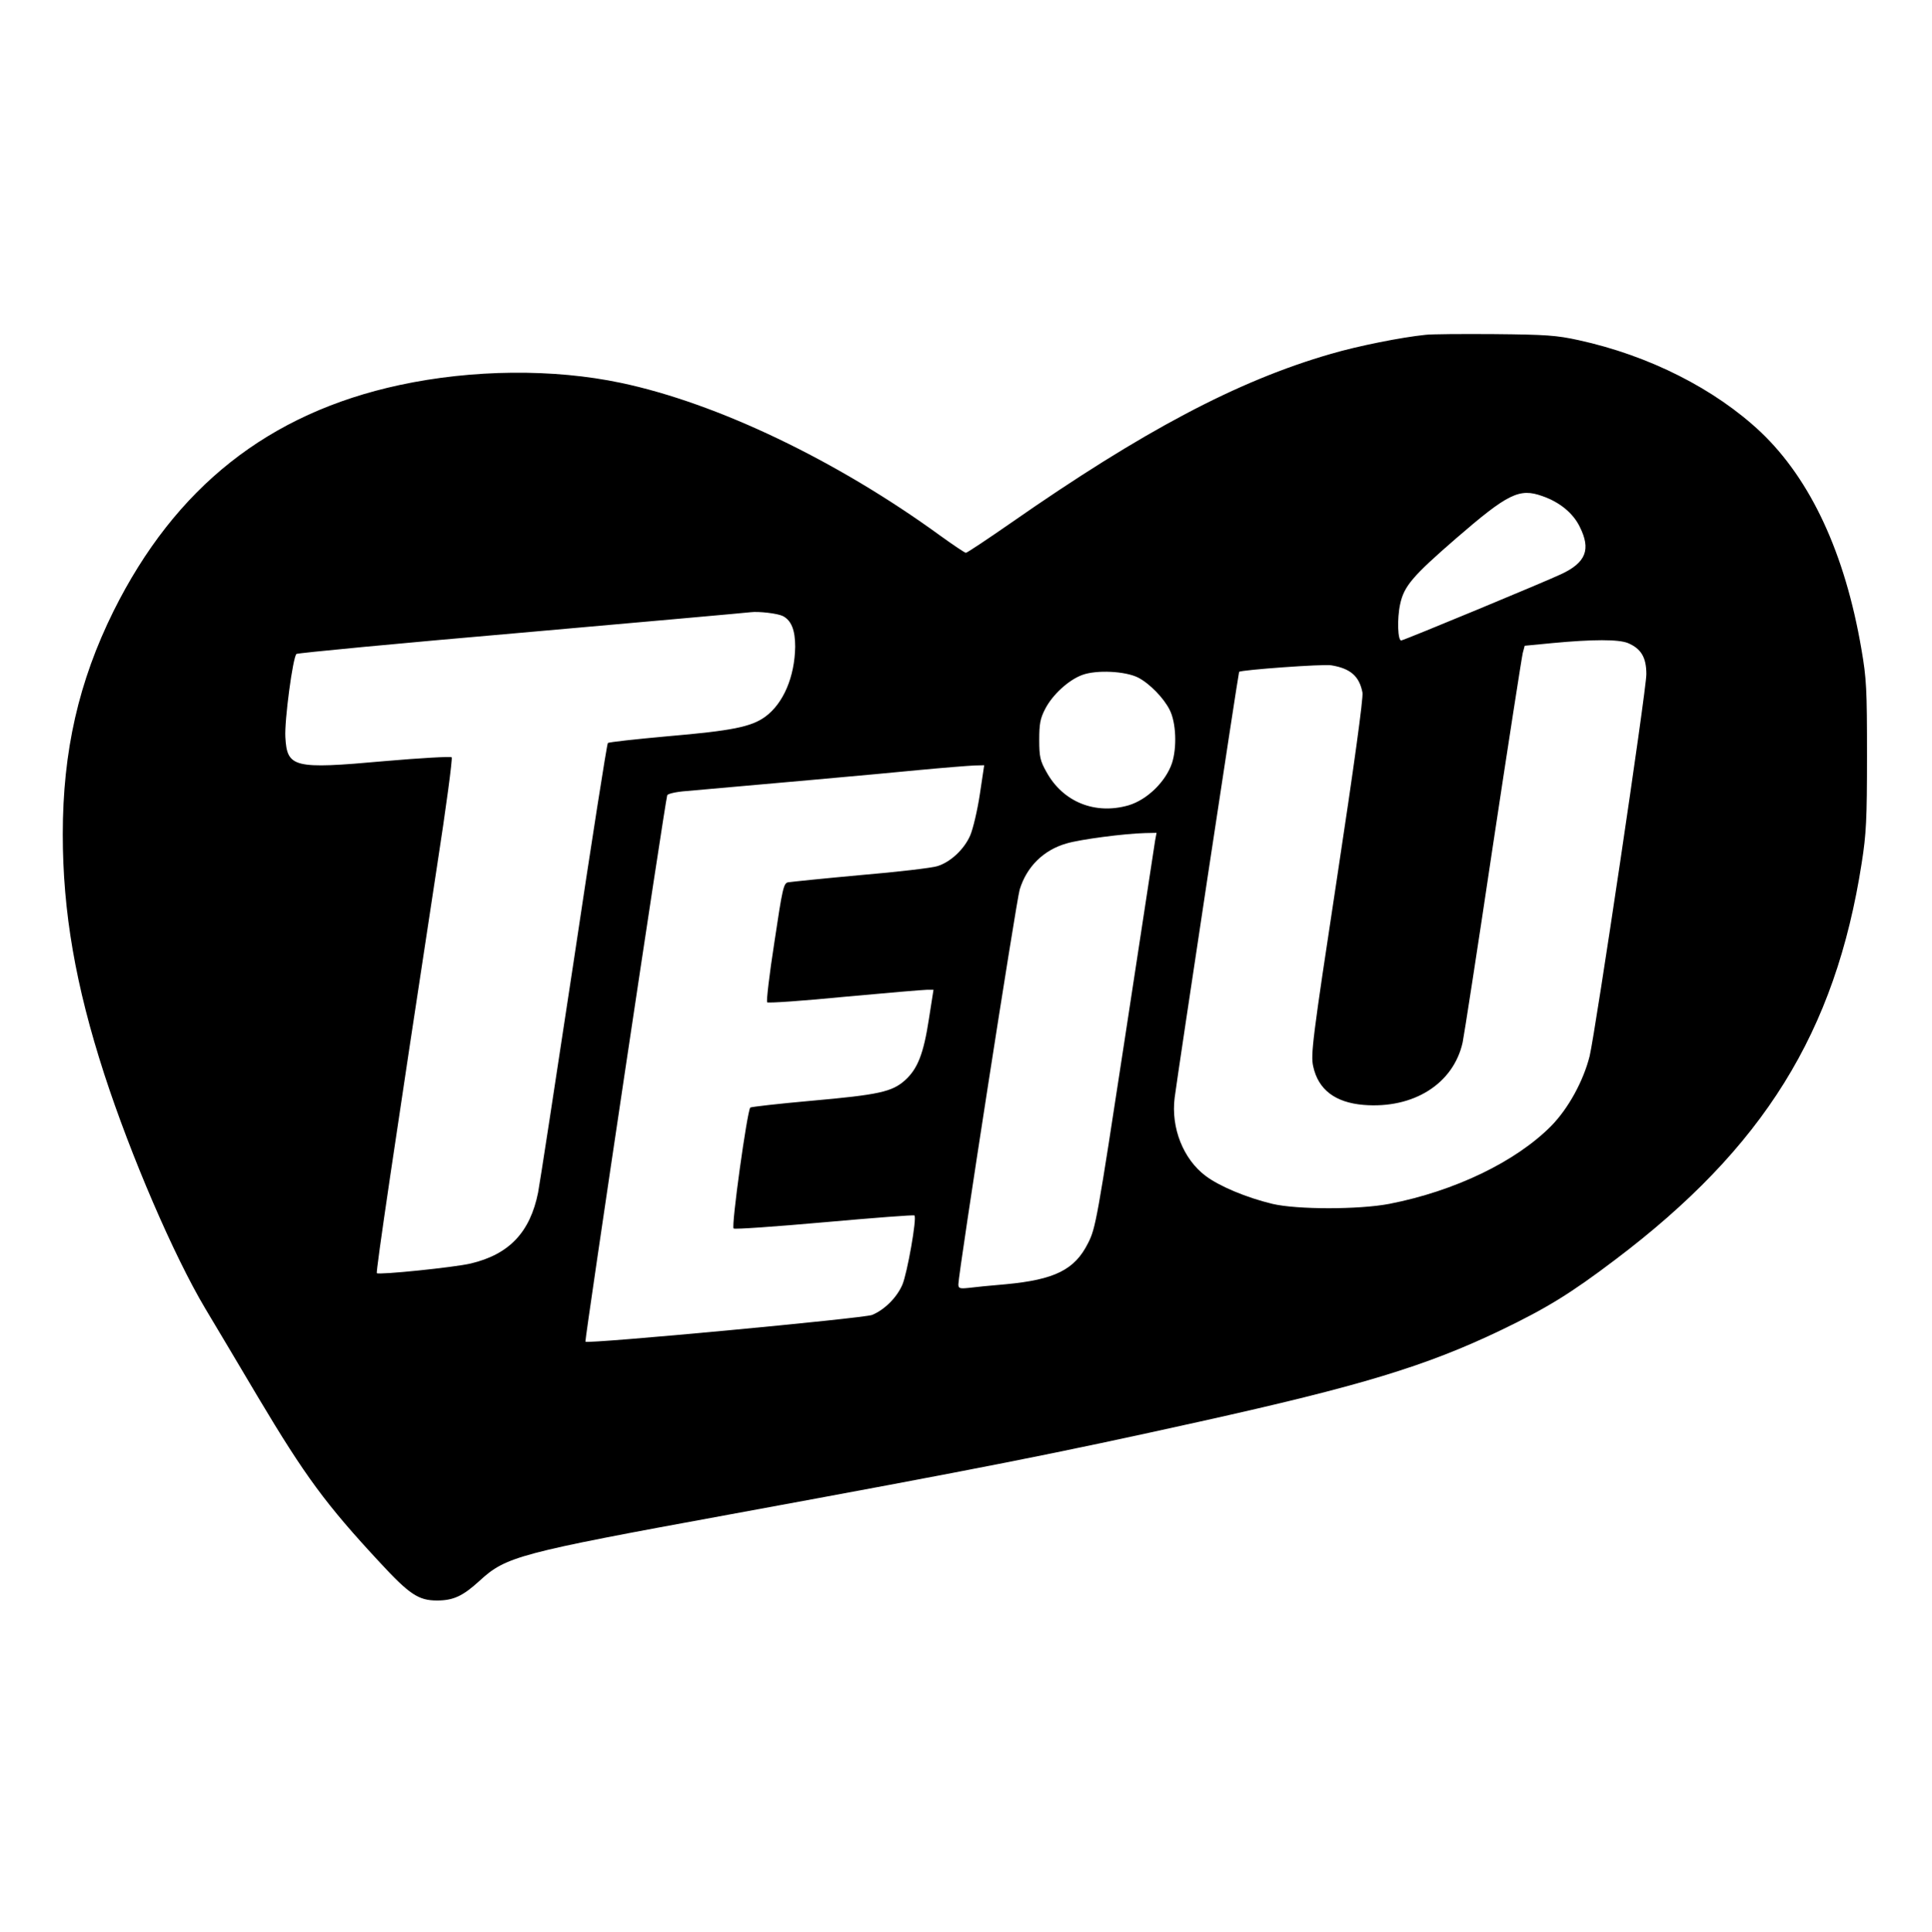
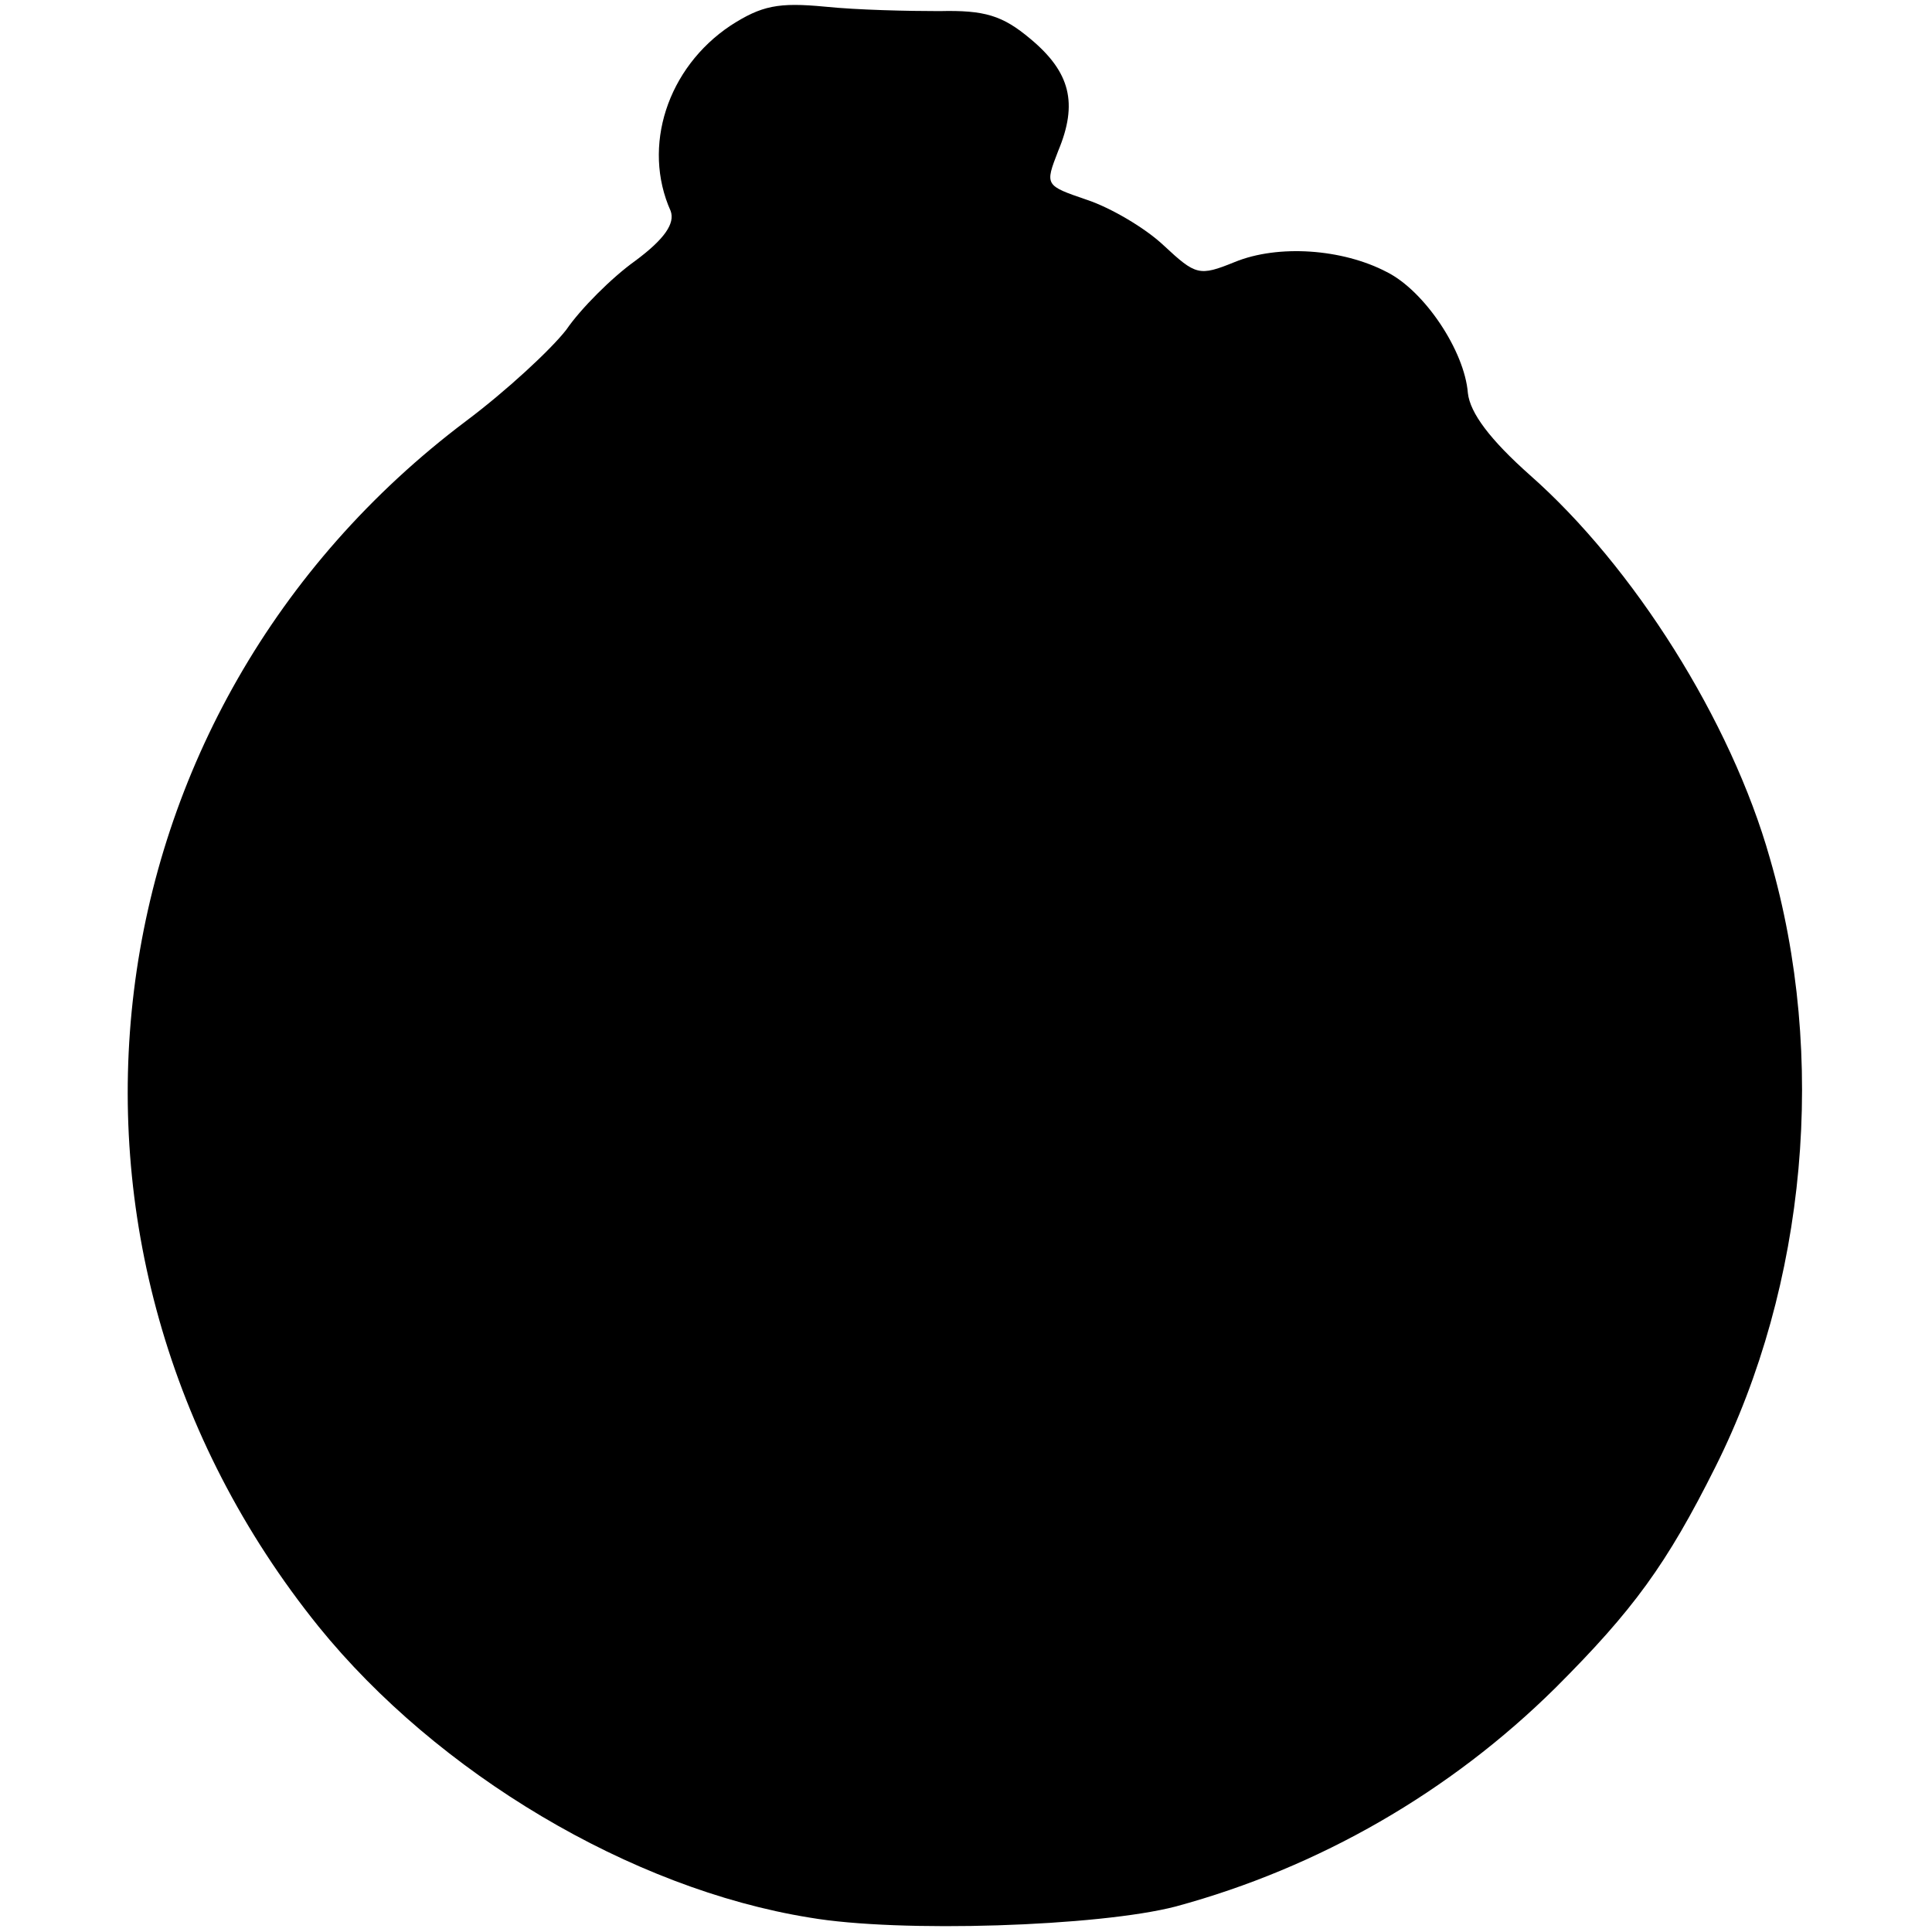
- <svg xmlns="http://www.w3.org/2000/svg" version="1" width="1066.667" height="1066.667" viewBox="0 0 800 800">
-   <path d="M590.5 138.7c-9.9 1-28 4.6-39.2 7.9-38.6 11.1-78 32-132.5 70-9.8 6.8-18.2 12.4-18.7 12.4-.4 0-5.2-3.2-10.6-7.1-42.9-31.2-92.4-54.9-132.3-63.3-27.9-5.9-61.5-5.6-91.7.9-54.3 11.7-92.9 42.3-118.5 93.7-14.4 29.1-21 57.9-21 92.4 0 32.2 5.3 62.7 17.2 99.4 11 33.8 28.7 75 41.8 97 4.8 8 14.6 24.5 21.9 36.8 19.5 32.7 28.1 44.4 50.5 68.5 12.2 13.2 16 15.7 23.6 15.7 6.8 0 10.7-1.8 17.7-8.2 10.9-10 15.9-11.4 102.8-27.3C408.2 607.9 437 602.2 497 588.9c66.7-14.8 93.7-23 124.8-37.9 18.9-9.1 28.7-15.1 47.2-29.1 61.6-46.5 91.3-94.3 102.2-164.4 1.9-12.1 2.2-18.2 2.2-44.5 0-27.5-.2-31.8-2.3-44-6.8-39.8-21-70.3-41.7-90-19-17.9-46.2-31.7-75.5-38.1-9.1-2-13.5-2.3-34.9-2.5-13.5-.1-26.3 0-28.5.3zm48.4 66.8c7.2 2.5 12.7 7 15.5 12.7 4.7 9.4 2.6 14.8-7.6 19.6-6.3 3-64.4 27.1-66.3 27.5-1.5.3-1.8-9.1-.5-15 1.6-7.5 5.1-11.6 23.2-27.3 21.5-18.6 26.2-20.9 35.7-17.5zm-314.6 49.7c3.5 1.8 5.1 5.8 5.1 12.7-.2 12.5-4.9 23.5-12.4 29-5.8 4.2-13.7 5.8-40.5 8.1-13.2 1.2-24.3 2.4-24.7 2.8-.4.4-6.8 41.2-14.2 90.7-7.5 49.5-14.1 92.5-14.7 95.5-3.3 16.4-11.9 25.6-27.9 29.4-6.7 1.6-38.1 4.8-38.9 4-.5-.4 7.3-53 24.9-168.4 3.8-24.5 6.5-44.8 6.1-45.3-.4-.4-13 .3-27.9 1.6-37.7 3.4-40.3 2.7-41-10-.4-6.8 3.1-33.1 4.6-34.4.4-.4 42.3-4.4 93.2-8.8 50.9-4.5 93.6-8.3 95-8.5 3.4-.4 11.1.5 13.3 1.6zm350.1 11.2c5.4 2.3 7.6 5.9 7.6 12.9 0 6.5-21.1 148.1-23.5 158.2-2.6 10.3-8.8 21.7-16 29-14.6 14.7-39.8 26.9-67 32.2-12.6 2.4-38.2 2.4-48.4 0-10.8-2.6-22-7.3-27.7-11.6-9.2-6.9-14.4-19.9-12.8-32.4 1.1-8.8 26.4-176.1 26.7-176.4.9-.8 34.8-3.3 38.2-2.7 7.9 1.3 11.6 4.5 12.9 11.3.4 2.1-3.5 30.4-10.5 76.5-10.3 67.7-11 73.5-9.9 78.4 2.1 9.6 9.1 14.9 20.8 15.9 20.8 1.7 37.3-8.8 41.1-25.9.5-2.3 6.2-39 12.5-81.3 6.4-42.4 12-78.4 12.4-80l.8-3 11.4-1.1c16.9-1.6 27.5-1.6 31.4 0zm-202.9 14.3c4.8 2.5 10.6 8.5 13 13.3 2.7 5.2 3.1 15.6 1 22.1-2.6 7.7-10.3 15.2-18 17.5-13.9 4-27.2-1.4-34-13.8-2.6-4.6-3-6.3-3-13.3 0-6.6.4-8.9 2.5-12.9 3-5.8 9.6-11.9 15.3-14 5.9-2.2 17.9-1.6 23.2 1.1zM405.9 329c-1 6.6-2.8 14.3-4 17.1-2.5 5.7-8.1 11-13.6 12.7-2.1.7-16.4 2.4-31.8 3.7-15.4 1.4-28.9 2.8-30.1 3-1.8.4-2.3 2.6-5.6 24.7-2.1 13.4-3.4 24.6-3 25 .4.4 14.9-.6 32.2-2.3 17.3-1.6 32.7-2.9 34.1-2.9h2.6l-1.9 12.1c-2.2 14.3-4.6 20.6-9.9 25.4-5.4 4.8-10.8 6-38.9 8.5-13.5 1.2-24.8 2.5-25.2 2.8-1.3 1.4-8 49.5-6.9 50.1.5.4 17.5-.8 37.7-2.6 20.2-1.8 37-3.1 37.2-2.8 1.1 1-3 24-5 28.7-2.3 5.3-7.3 10.3-12.5 12.5-3.4 1.4-117.8 12.1-118.8 11.1-.4-.4 33-223.8 33.9-226.4.3-.6 3.7-1.4 7.8-1.7 26.2-2.3 80.3-7.1 96.3-8.7 10.5-1 20.8-1.8 23.1-1.9l4.1-.1-1.8 12zm72.6 19.2c-.3 1.8-5.9 38.6-12.5 81.8-11.5 75.2-12.1 78.8-15.3 85-5.5 11-13.8 15.1-34.1 17-6.1.5-13 1.2-15.3 1.5-3.8.4-4.3.2-4.3-1.5 0-4.4 24-158.9 25.4-163.5 2.9-9.5 9.9-16.4 19.4-19.1 5.6-1.7 24.1-4.1 32.5-4.3l4.8-.1-.6 3.2z" />
+ <svg xmlns="http://www.w3.org/2000/svg" version="1.0" width="174pt" height="174pt" viewBox="0 0 174 174" preserveAspectRatio="xMidYMid meet">
+   <g transform="translate(0,174) scale(0.1,-0.1)" fill="#000000" stroke="none">
+     <path d="M658 1717 c-57 -38 -80 -109 -54 -167 4 -11 -5 -25 -32 -45 -21 -15 -49 -43 -62 -62 -14 -18 -54 -55 -90 -82 -347 -261 -407 -746 -133 -1086 107 -132 281 -236 442 -262 81 -14 261 -8 330 10 129 35 247 103 342 197 70 70 100 111 144 199 82 164 101 369 49 548 -35 124 -123 263 -216 345 -36 32 -54 56 -56 74 -3 38 -39 92 -73 109 -40 21 -98 25 -137 9 -32 -13 -35 -12 -64 15 -17 16 -48 34 -69 41 -38 13 -38 13 -26 44 18 43 11 71 -25 101 -25 21 -41 26 -82 25 -28 0 -74 1 -103 4 -42 4 -57 1 -85 -17z" />
+   </g>
</svg>
